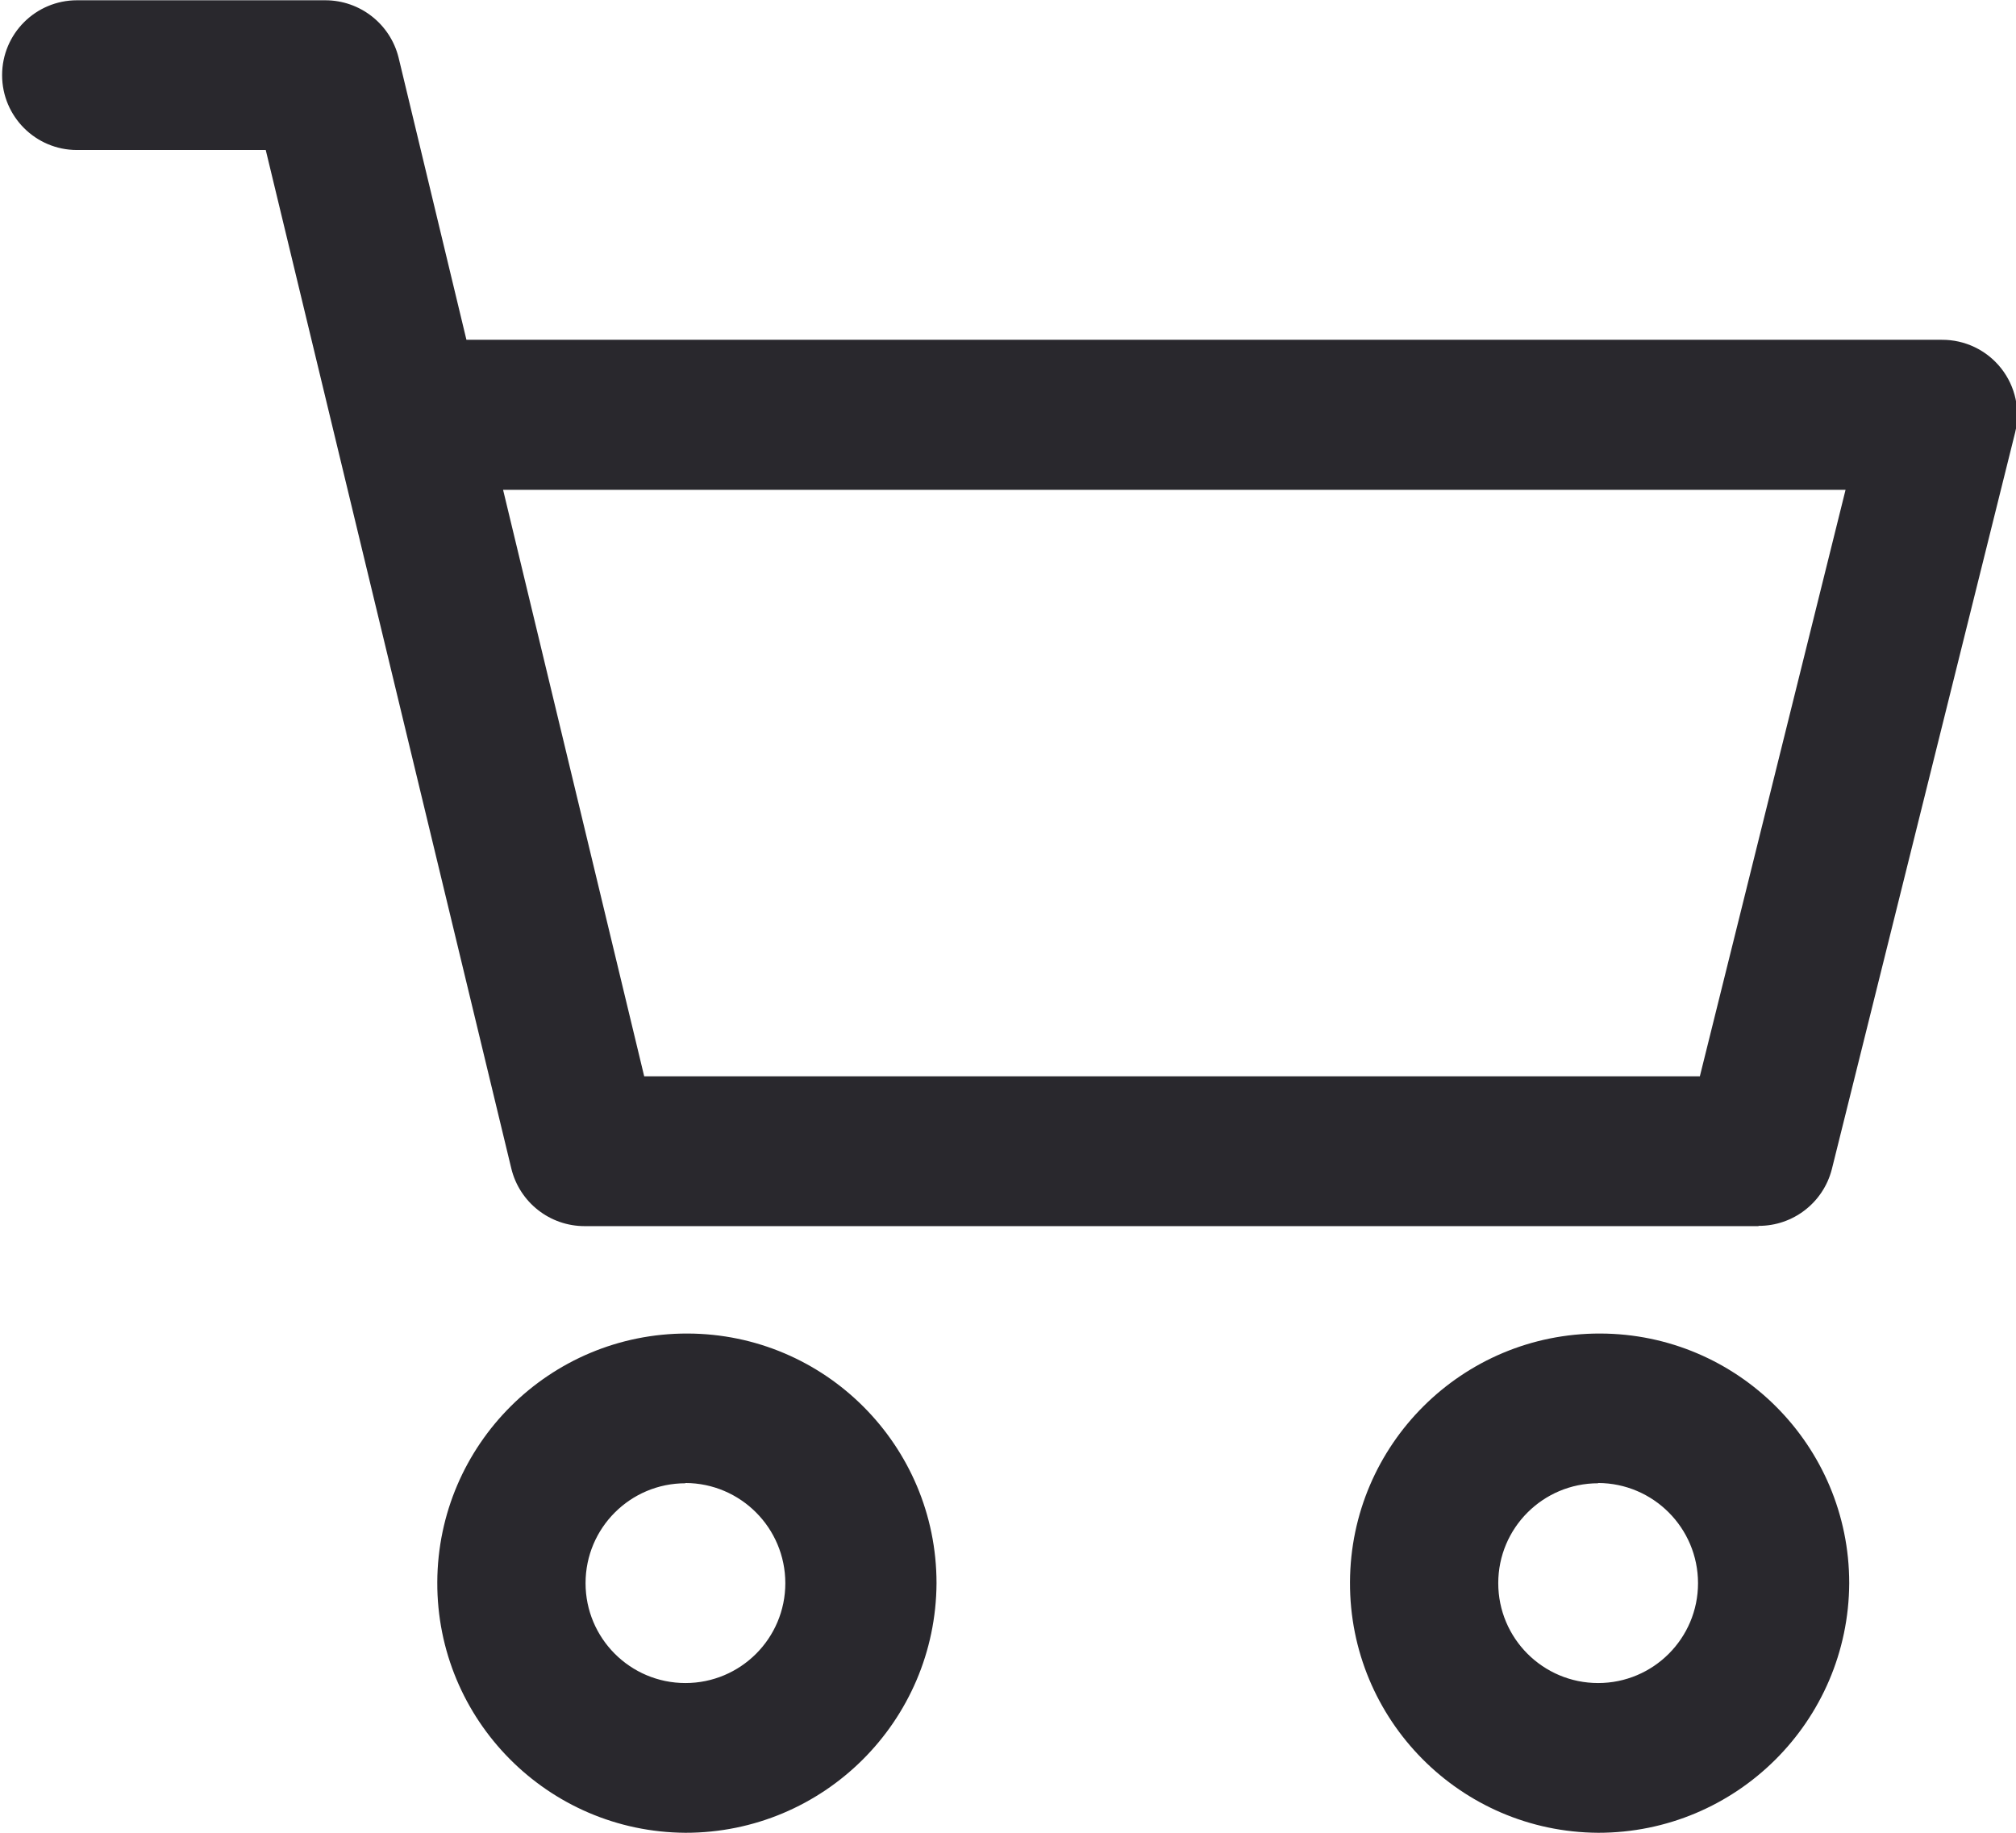
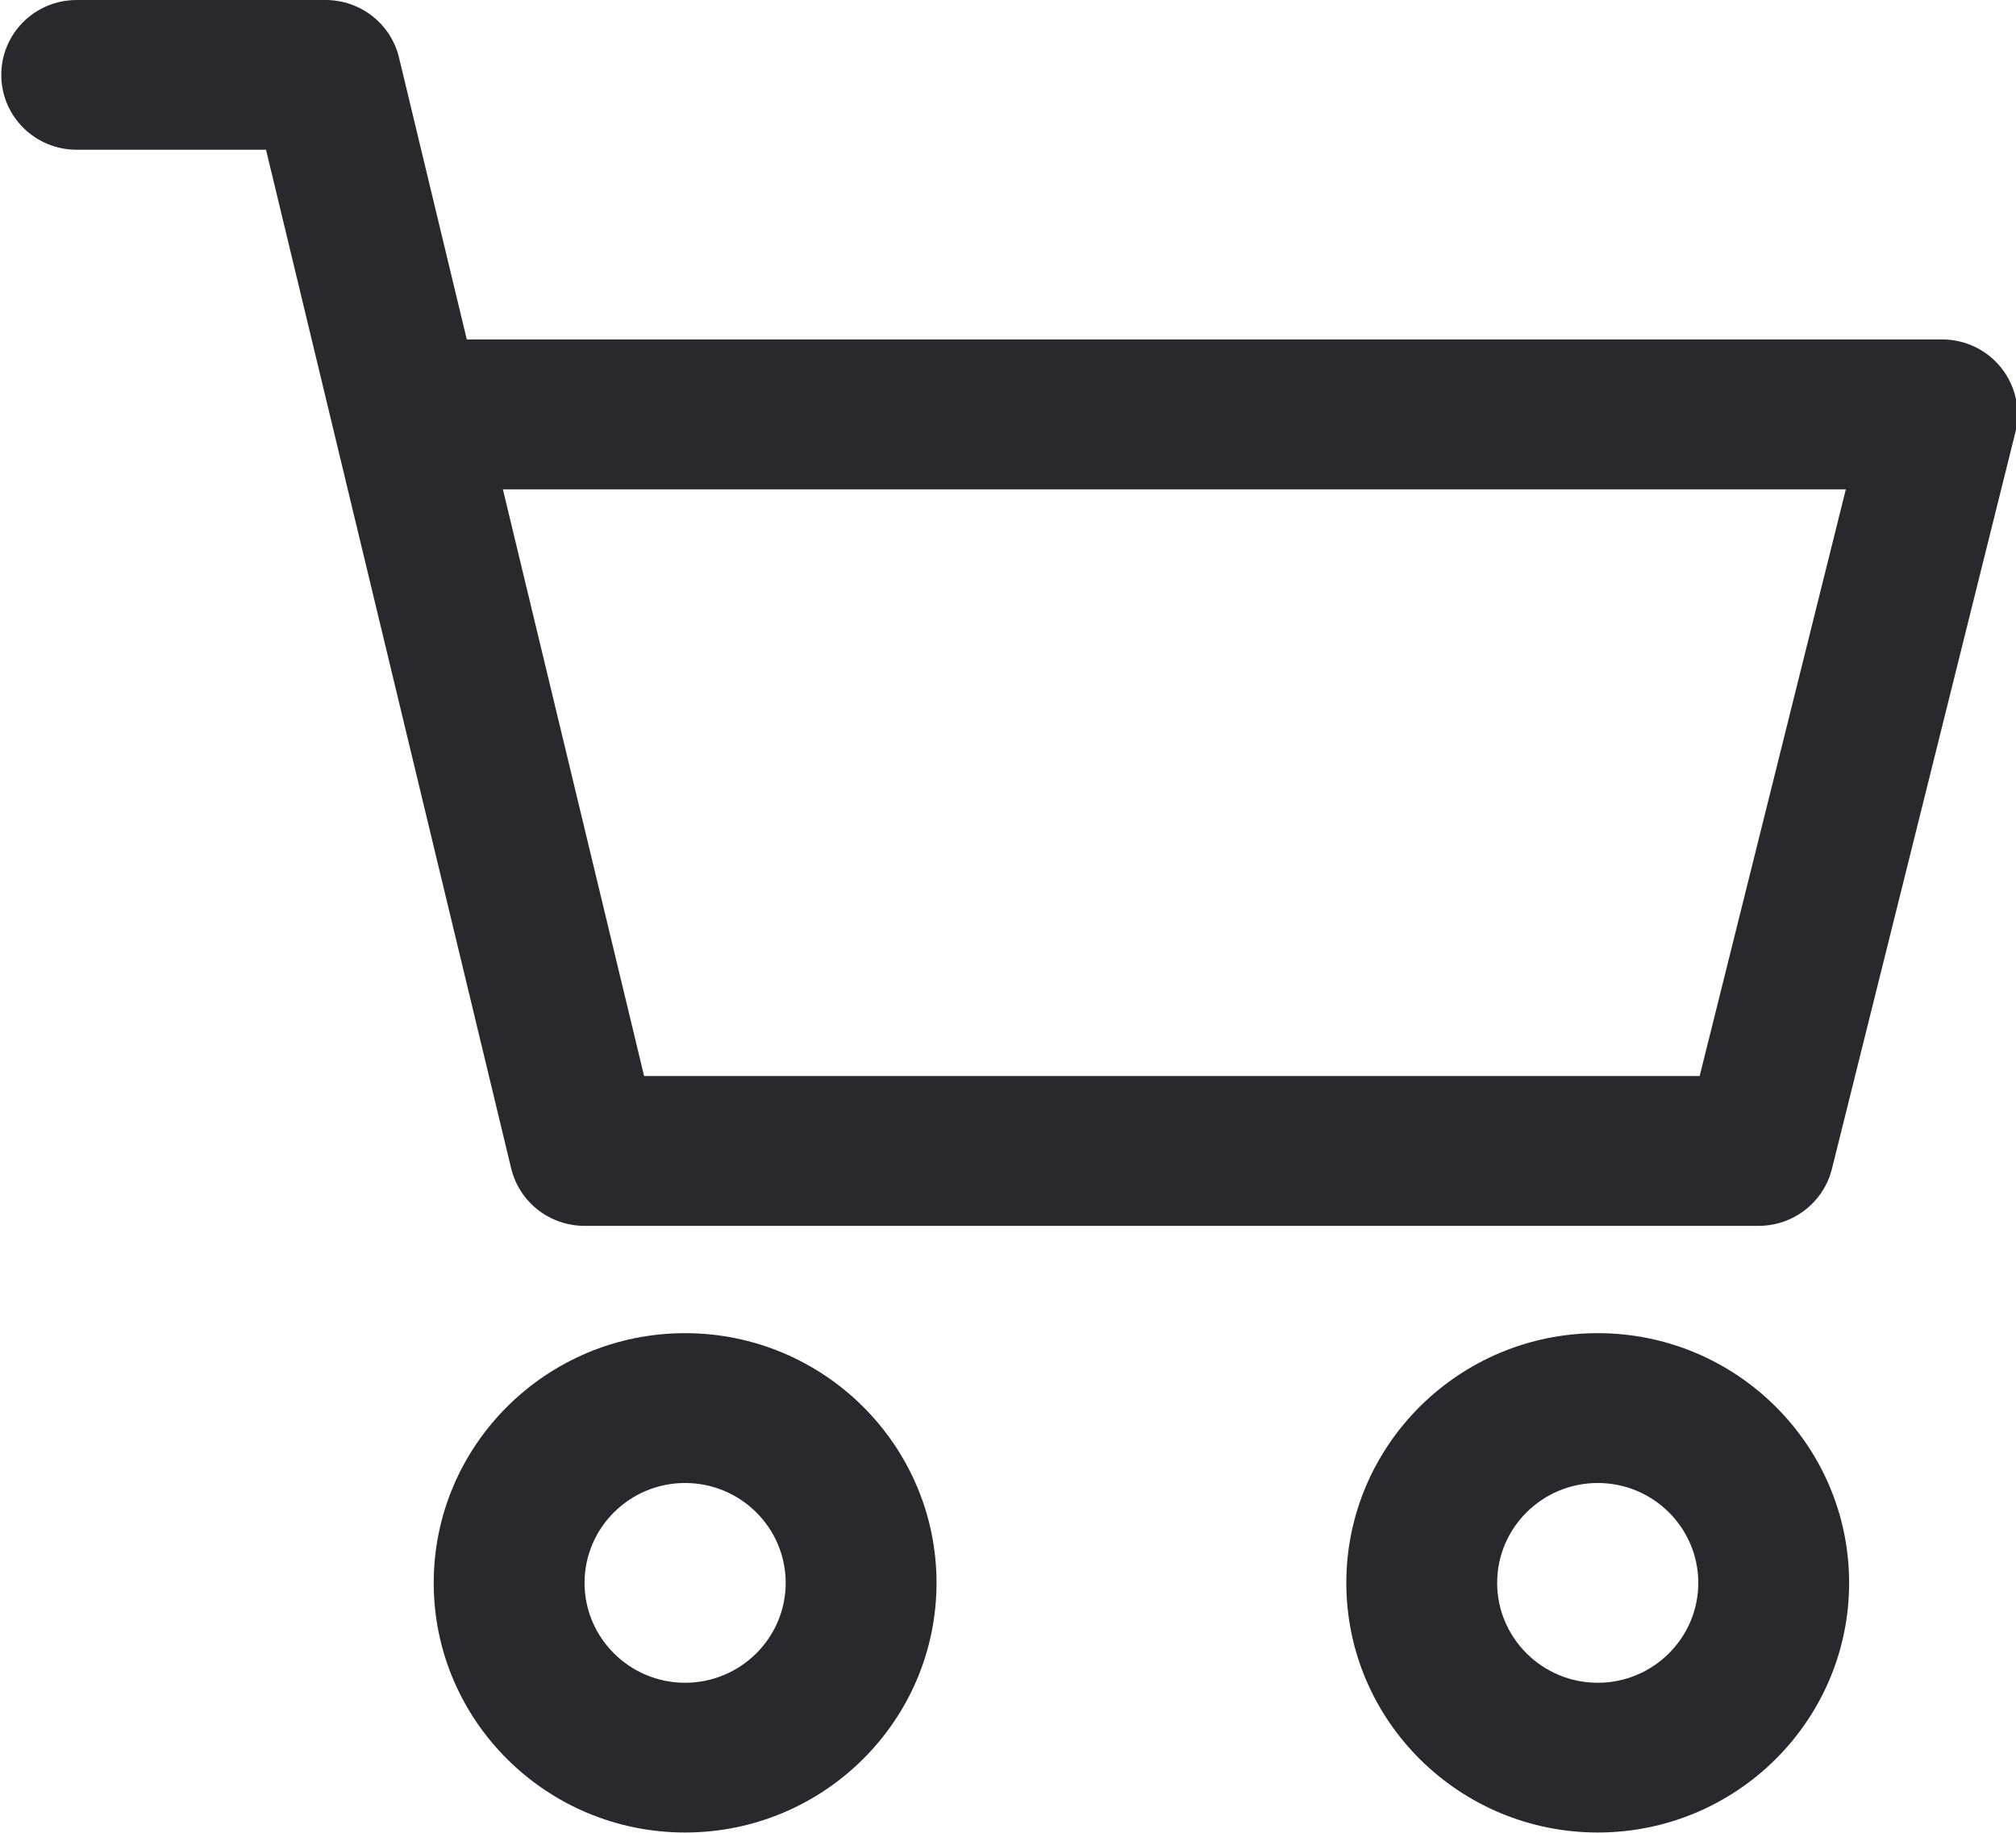
- <svg xmlns="http://www.w3.org/2000/svg" width="22" height="20" viewBox="0 0 22 20">
-   <defs>
-     <style>
-       .cls-1 {
-         fill: #29282d;
-         fill-rule: evenodd;
-       }
-     </style>
-   </defs>
-   <path id="cart_icon" class="cls-1" d="M1527.44,65a2.724,2.724,0,1,1,2.74-2.724A2.738,2.738,0,0,1,1527.44,65Zm0-3.814a1.09,1.09,0,1,0,1.09,1.09A1.094,1.094,0,0,0,1527.44,61.183Zm1.75-2.806h-12.81a0.823,0.823,0,0,1-.8-0.628l-2.68-11.115h-2.06a0.817,0.817,0,1,1,0-1.634h2.71a0.824,0.824,0,0,1,.8.627l0.74,3.078h16.1a0.818,0.818,0,0,1,.8,1.014l-2,8.038A0.822,0.822,0,0,1,1529.19,58.377Zm-12.16-1.635h11.52l1.59-6.4h-14.65ZM1517.48,65a2.724,2.724,0,1,1,2.74-2.724A2.738,2.738,0,0,1,1517.48,65Zm0-3.814a1.09,1.09,0,1,0,1.09,1.09A1.094,1.094,0,0,0,1517.48,61.183Z" transform="translate(-1510 -45)" />
+ <svg xmlns="http://www.w3.org/2000/svg" width="22px" height="20px">
+   <path fill-rule="evenodd" fill="rgb(41, 40, 45)" d="M21.993,4.719 L19.991,12.756 C19.900,13.120 19.570,13.377 19.192,13.377 L6.379,13.377 C5.998,13.377 5.667,13.118 5.578,12.749 L2.903,1.634 L0.837,1.634 C0.382,1.634 0.014,1.269 0.014,0.817 C0.014,0.365 0.382,-0.000 0.837,-0.000 L3.553,-0.000 C3.934,-0.000 4.265,0.259 4.354,0.627 L5.094,3.704 L21.194,3.704 C21.448,3.704 21.687,3.820 21.842,4.018 C21.998,4.217 22.054,4.475 21.993,4.719 ZM5.488,5.340 L7.029,11.742 L18.548,11.742 L20.143,5.340 L5.488,5.340 ZM7.476,14.548 C8.989,14.548 10.220,15.771 10.220,17.273 C10.220,18.776 8.989,19.997 7.476,19.997 C5.963,19.997 4.733,18.776 4.733,17.273 C4.733,15.771 5.963,14.548 7.476,14.548 ZM7.476,18.363 C8.082,18.363 8.574,17.873 8.574,17.273 C8.574,16.672 8.082,16.183 7.476,16.183 C6.871,16.183 6.379,16.672 6.379,17.273 C6.379,17.873 6.871,18.363 7.476,18.363 ZM17.436,14.548 C18.949,14.548 20.179,15.771 20.179,17.273 C20.179,18.776 18.949,19.997 17.436,19.997 C15.923,19.997 14.692,18.776 14.692,17.273 C14.692,15.771 15.923,14.548 17.436,14.548 ZM17.436,18.363 C18.041,18.363 18.533,17.873 18.533,17.273 C18.533,16.672 18.041,16.183 17.436,16.183 C16.830,16.183 16.338,16.672 16.338,17.273 C16.338,17.873 16.830,18.363 17.436,18.363 Z" />
</svg>
